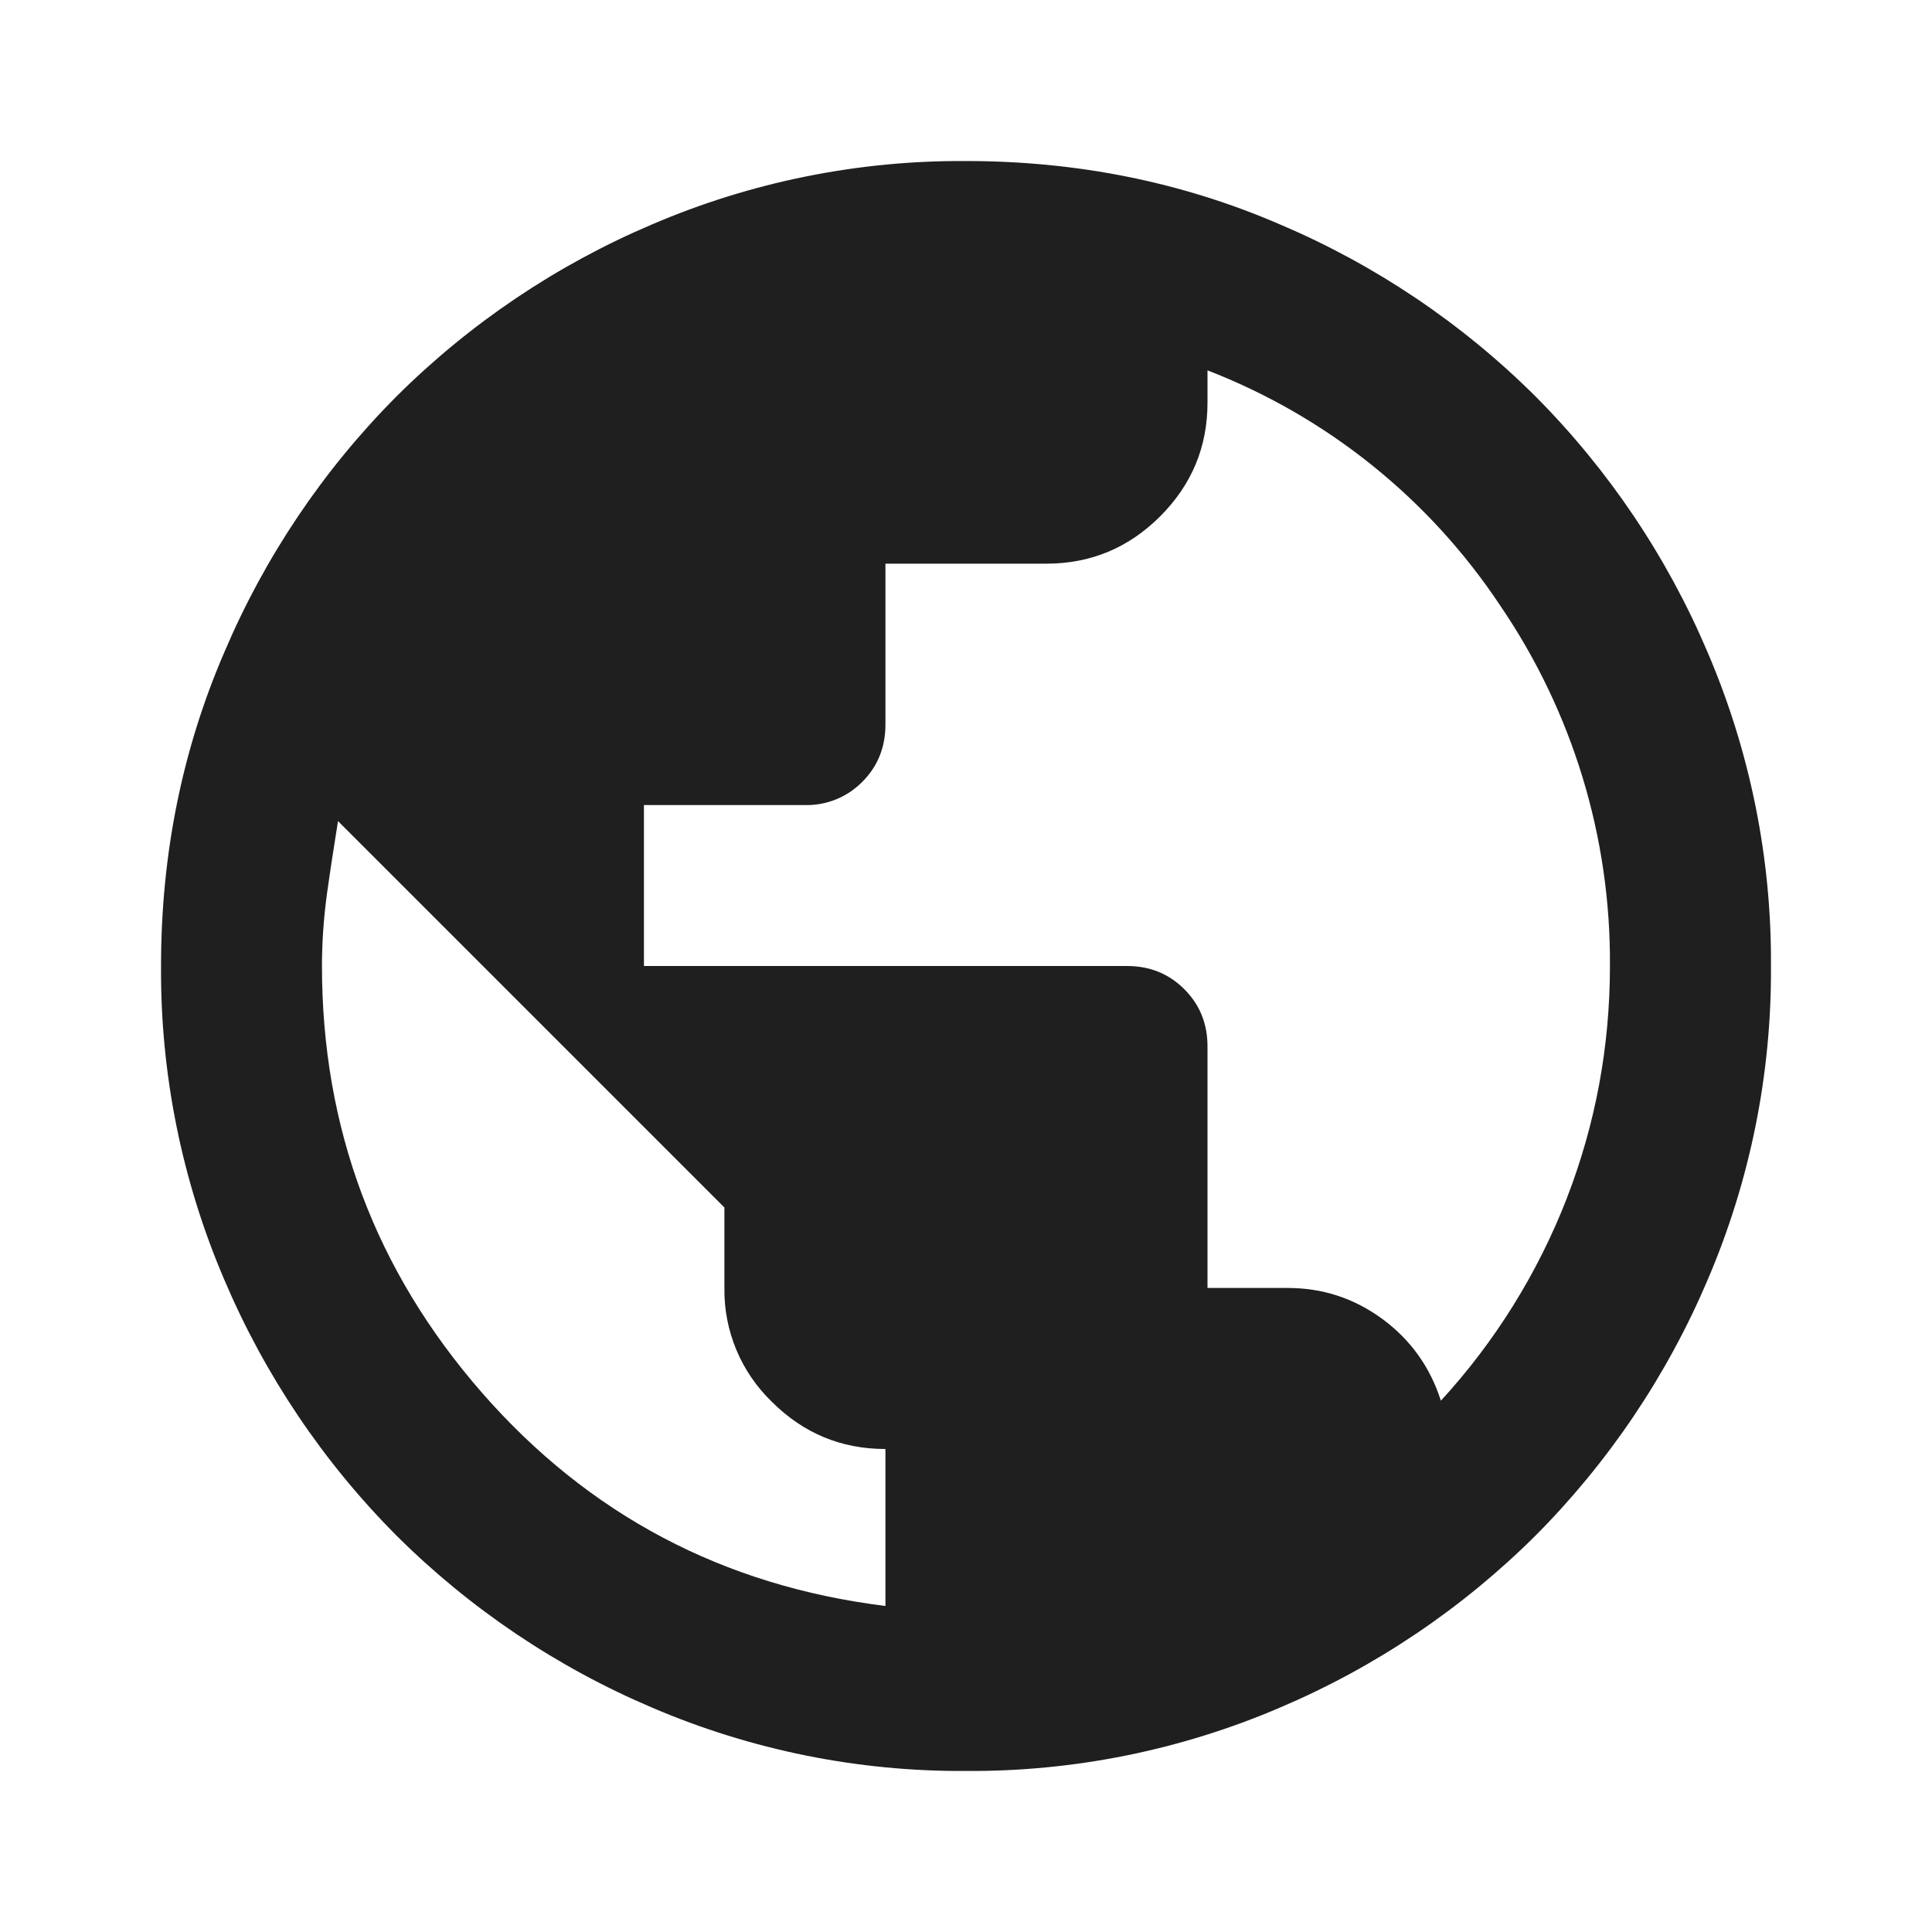
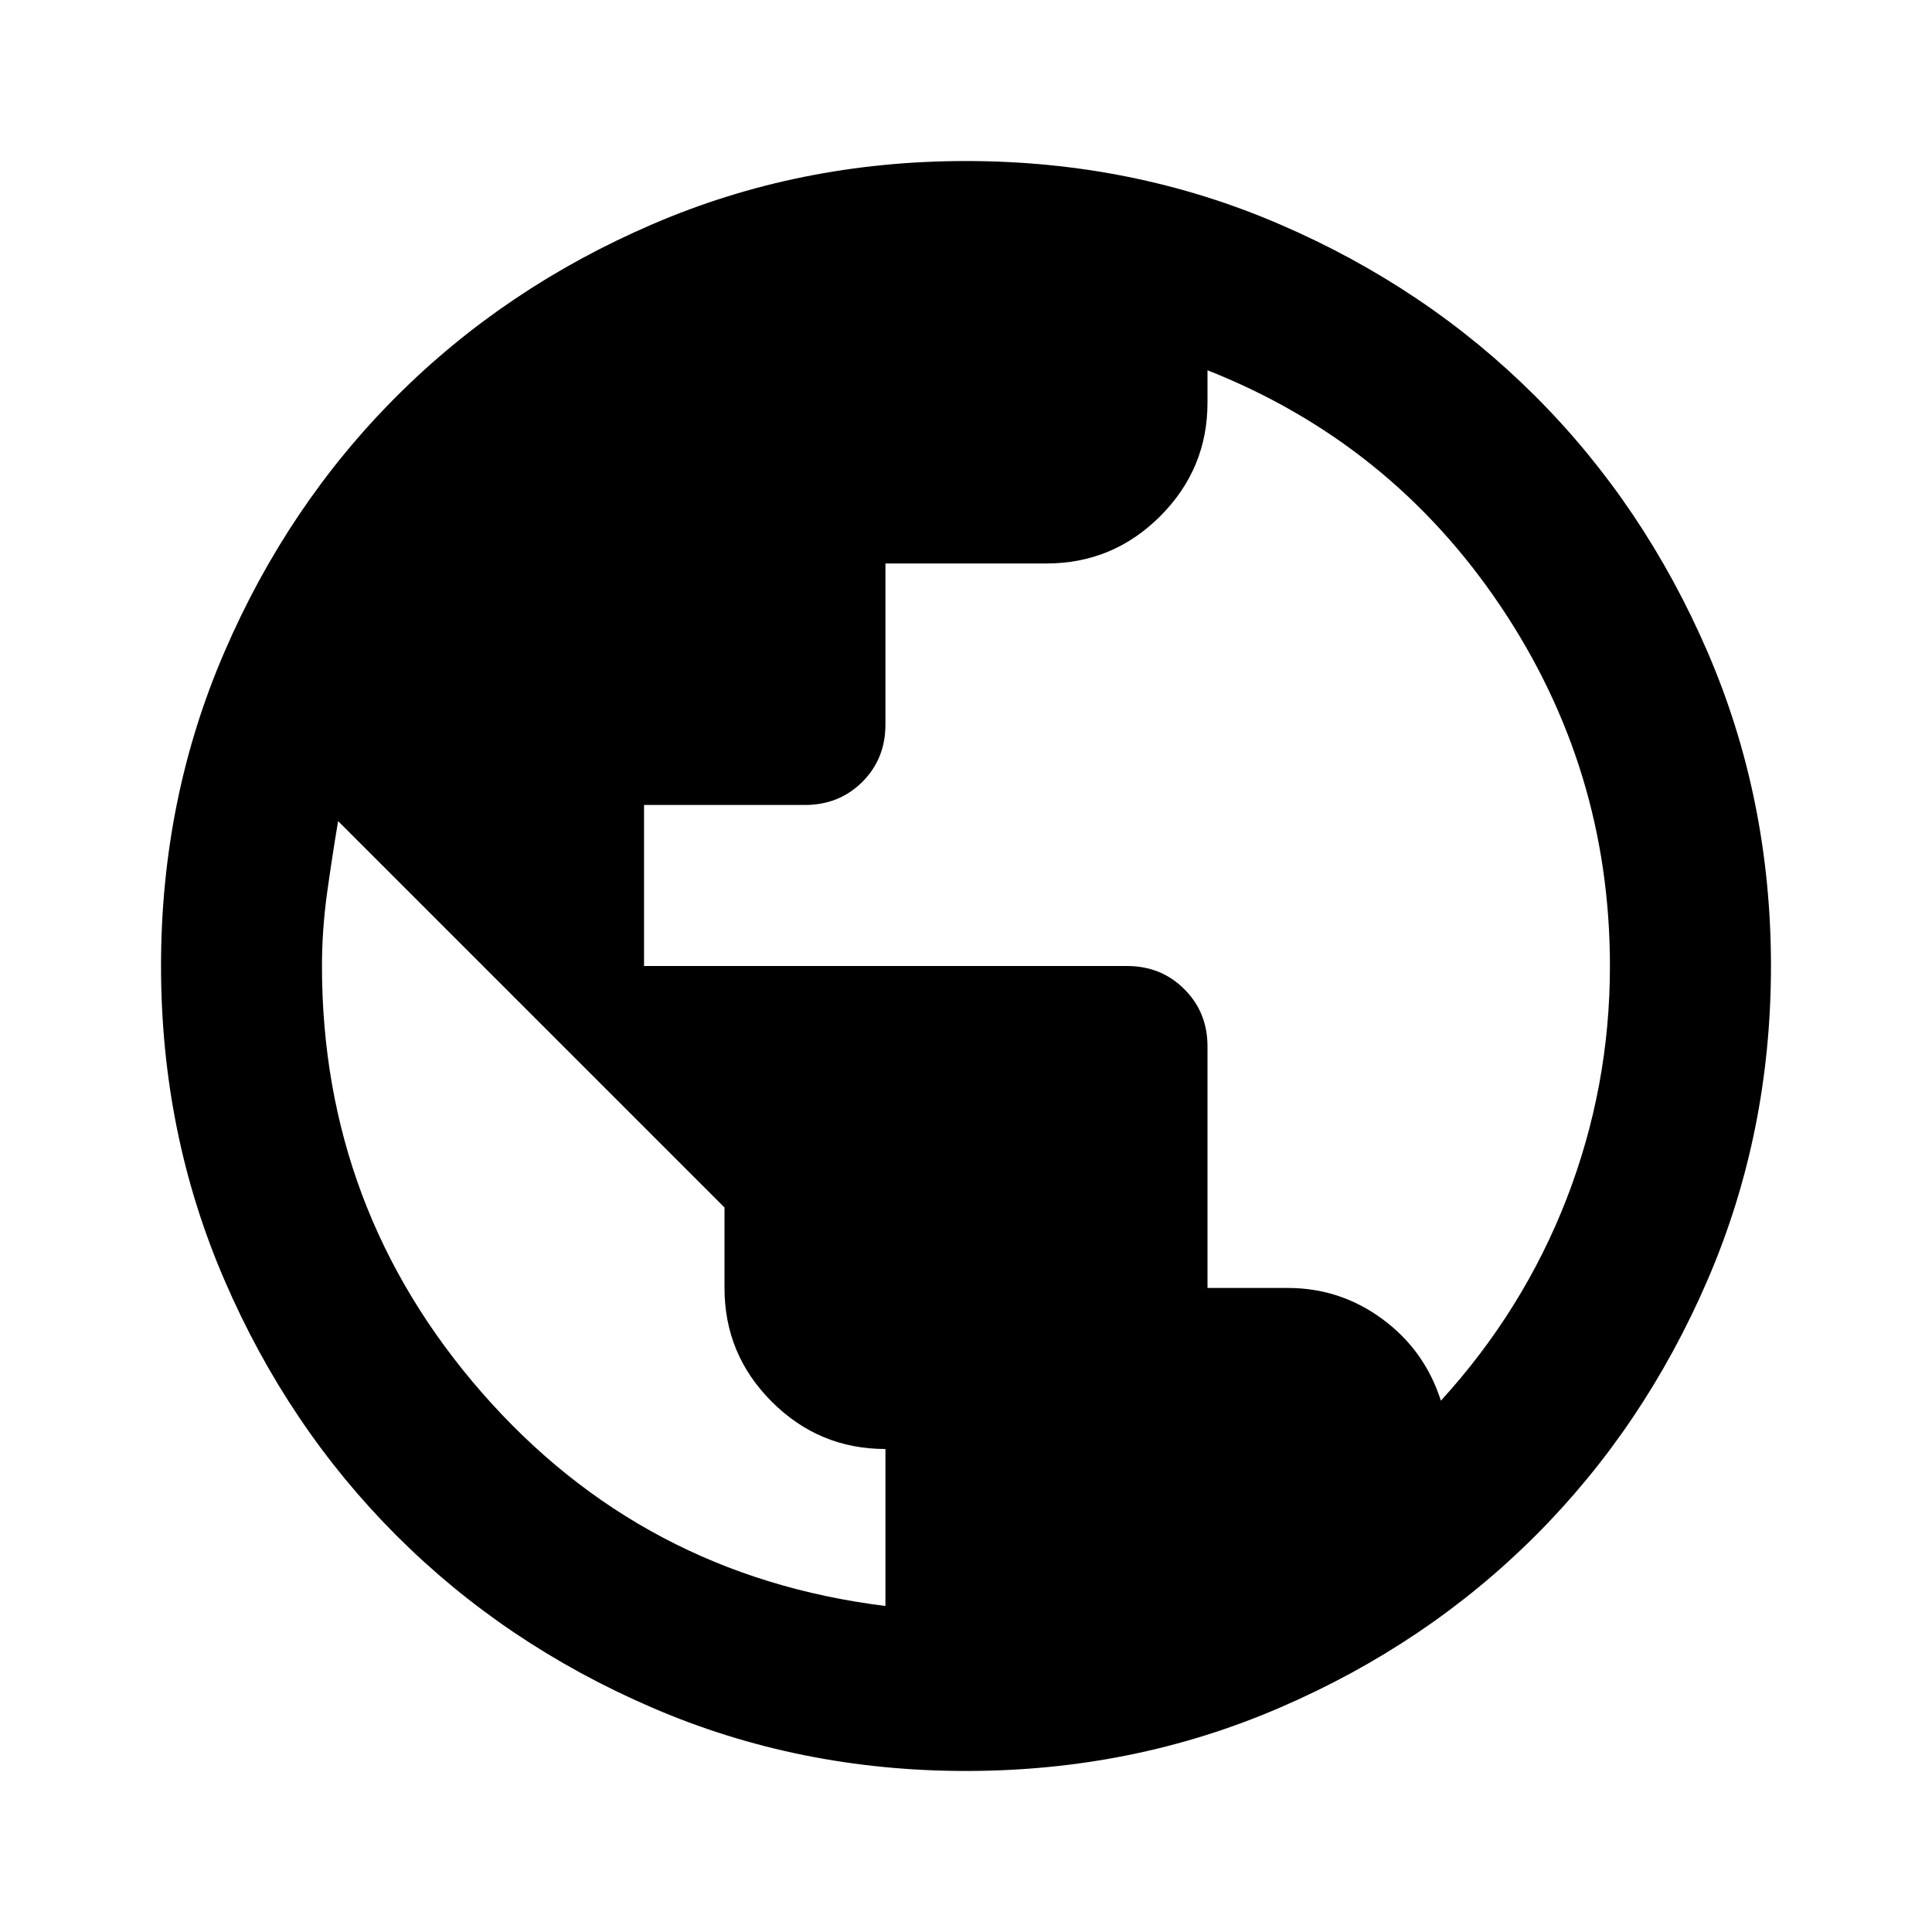
- <svg xmlns="http://www.w3.org/2000/svg" width="20" height="20" fill="none" viewBox="0 0 20 20">
-   <path fill="#201F1F" d="M10 18.333a8.115 8.115 0 0 1-3.25-.656 8.415 8.415 0 0 1-2.646-1.781 8.416 8.416 0 0 1-1.781-2.646A8.115 8.115 0 0 1 1.667 10c0-1.153.218-2.236.656-3.25a8.415 8.415 0 0 1 1.781-2.646A8.415 8.415 0 0 1 6.75 2.323 8.115 8.115 0 0 1 10 1.667c1.153 0 2.236.218 3.25.656a8.416 8.416 0 0 1 2.646 1.781 8.415 8.415 0 0 1 1.78 2.646 8.115 8.115 0 0 1 .657 3.25 8.115 8.115 0 0 1-.656 3.25 8.416 8.416 0 0 1-1.781 2.646 8.416 8.416 0 0 1-2.646 1.781 8.115 8.115 0 0 1-3.25.656Zm-.834-1.708V15c-.458 0-.85-.163-1.177-.49a1.605 1.605 0 0 1-.49-1.177V12.5l-4-4c-.04.25-.079.5-.114.75-.034.25-.052.5-.052.75 0 1.68.552 3.153 1.656 4.417 1.105 1.264 2.497 2 4.177 2.208Zm5.75-2.125a6.659 6.659 0 0 0 1.303-2.094c.298-.77.447-1.573.447-2.406a6.537 6.537 0 0 0-1.135-3.73A6.418 6.418 0 0 0 12.5 3.834v.334c0 .458-.163.85-.49 1.177-.326.326-.719.49-1.177.49H9.166V7.5c0 .236-.08.434-.24.594a.806.806 0 0 1-.593.24H6.666V10h5c.237 0 .434.08.594.24.16.16.24.357.24.593v2.5h.833c.361 0 .688.108.98.323.291.215.492.497.603.844Z" />
+ <svg xmlns="http://www.w3.org/2000/svg" viewBox="0 0 20 20" fill="none">
+   <path d="M10 18.333C8.847 18.333 7.764 18.115 6.75 17.677C5.736 17.24 4.854 16.646 4.104 15.896C3.354 15.146 2.76 14.264 2.323 13.25C1.885 12.236 1.667 11.153 1.667 10C1.667 8.847 1.885 7.764 2.323 6.75C2.76 5.736 3.354 4.854 4.104 4.104C4.854 3.354 5.736 2.76 6.75 2.323C7.764 1.885 8.847 1.667 10 1.667C11.153 1.667 12.236 1.885 13.25 2.323C14.264 2.76 15.146 3.354 15.896 4.104C16.646 4.854 17.239 5.736 17.677 6.75C18.114 7.764 18.333 8.847 18.333 10C18.333 11.153 18.114 12.236 17.677 13.25C17.239 14.264 16.646 15.146 15.896 15.896C15.146 16.646 14.264 17.24 13.25 17.677C12.236 18.115 11.153 18.333 10 18.333ZM9.166 16.625V15C8.708 15 8.316 14.837 7.989 14.51C7.663 14.184 7.5 13.792 7.5 13.333V12.5L3.5 8.5C3.458 8.75 3.42 9 3.385 9.25C3.351 9.5 3.333 9.75 3.333 10C3.333 11.681 3.885 13.153 4.989 14.417C6.094 15.681 7.486 16.417 9.166 16.625ZM14.916 14.5C15.486 13.875 15.92 13.177 16.219 12.406C16.517 11.635 16.666 10.833 16.666 10C16.666 8.639 16.288 7.396 15.531 6.271C14.774 5.146 13.764 4.333 12.5 3.833V4.167C12.5 4.625 12.337 5.017 12.01 5.344C11.684 5.67 11.291 5.833 10.833 5.833H9.166V7.5C9.166 7.736 9.087 7.934 8.927 8.094C8.767 8.253 8.569 8.333 8.333 8.333H6.667V10H11.666C11.903 10 12.101 10.08 12.26 10.24C12.42 10.399 12.5 10.597 12.5 10.833V13.333H13.333C13.694 13.333 14.021 13.441 14.312 13.656C14.604 13.871 14.805 14.153 14.916 14.5Z" fill="currentColor" />
</svg>
